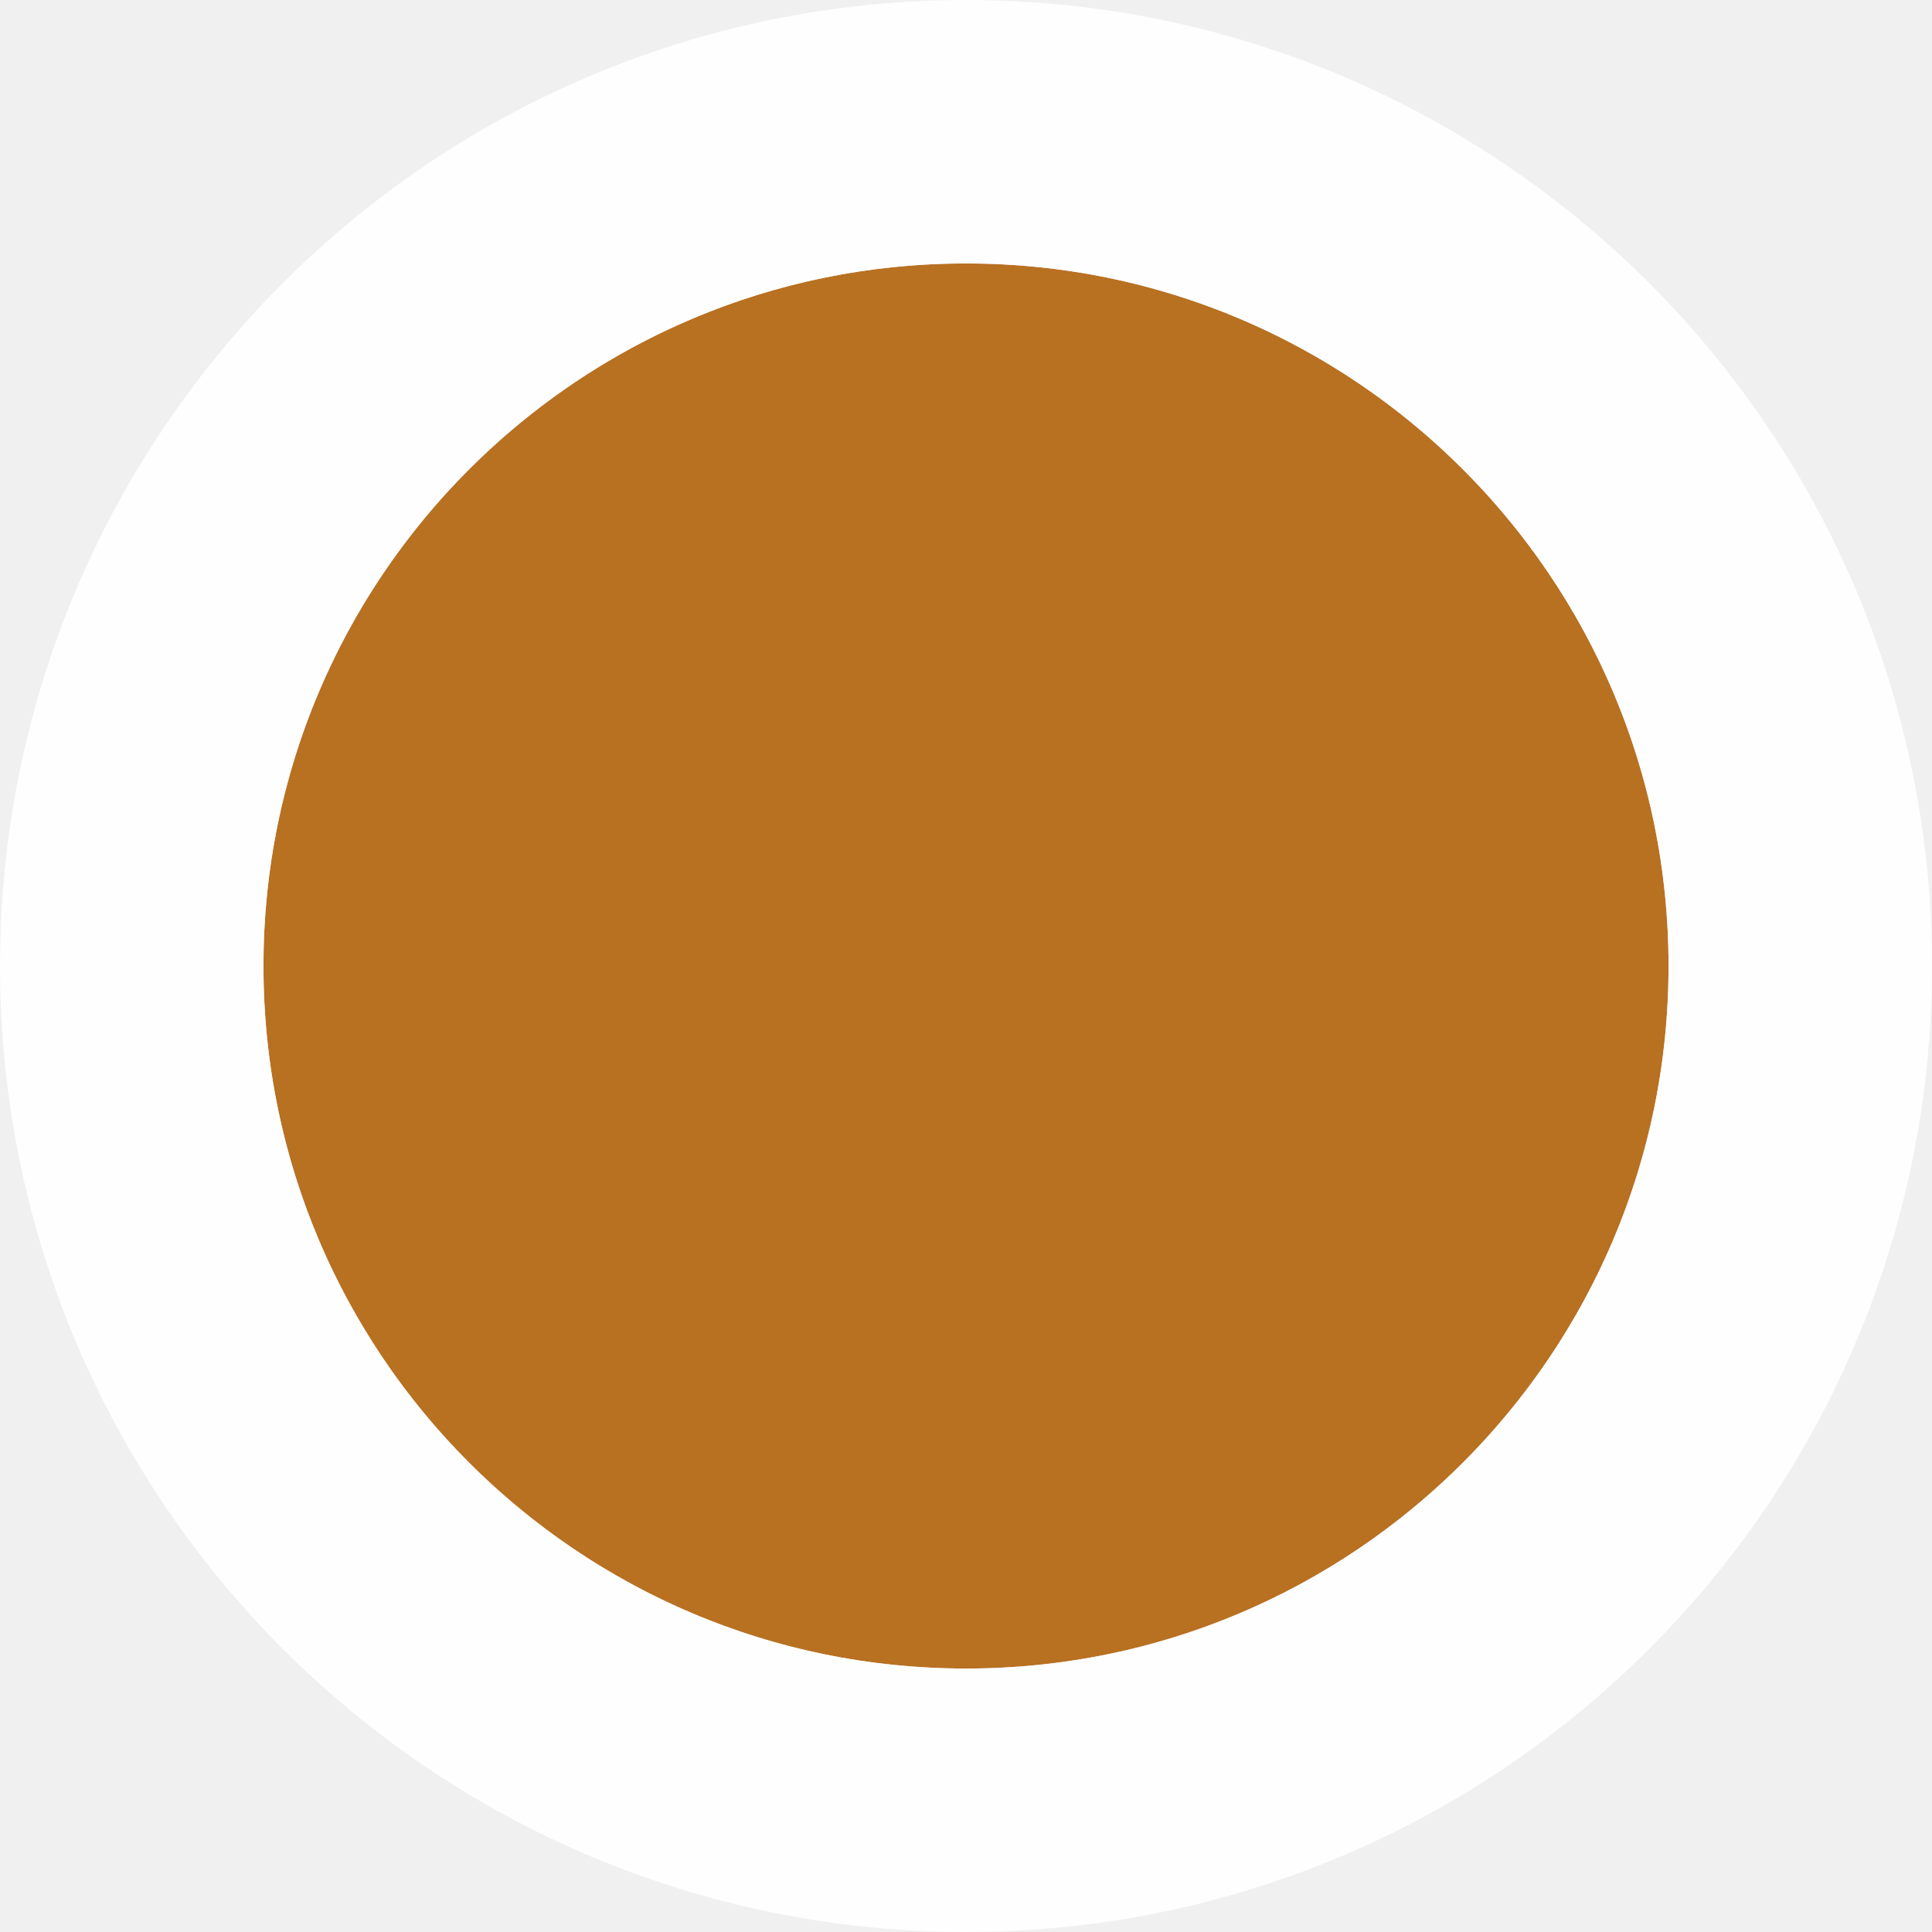
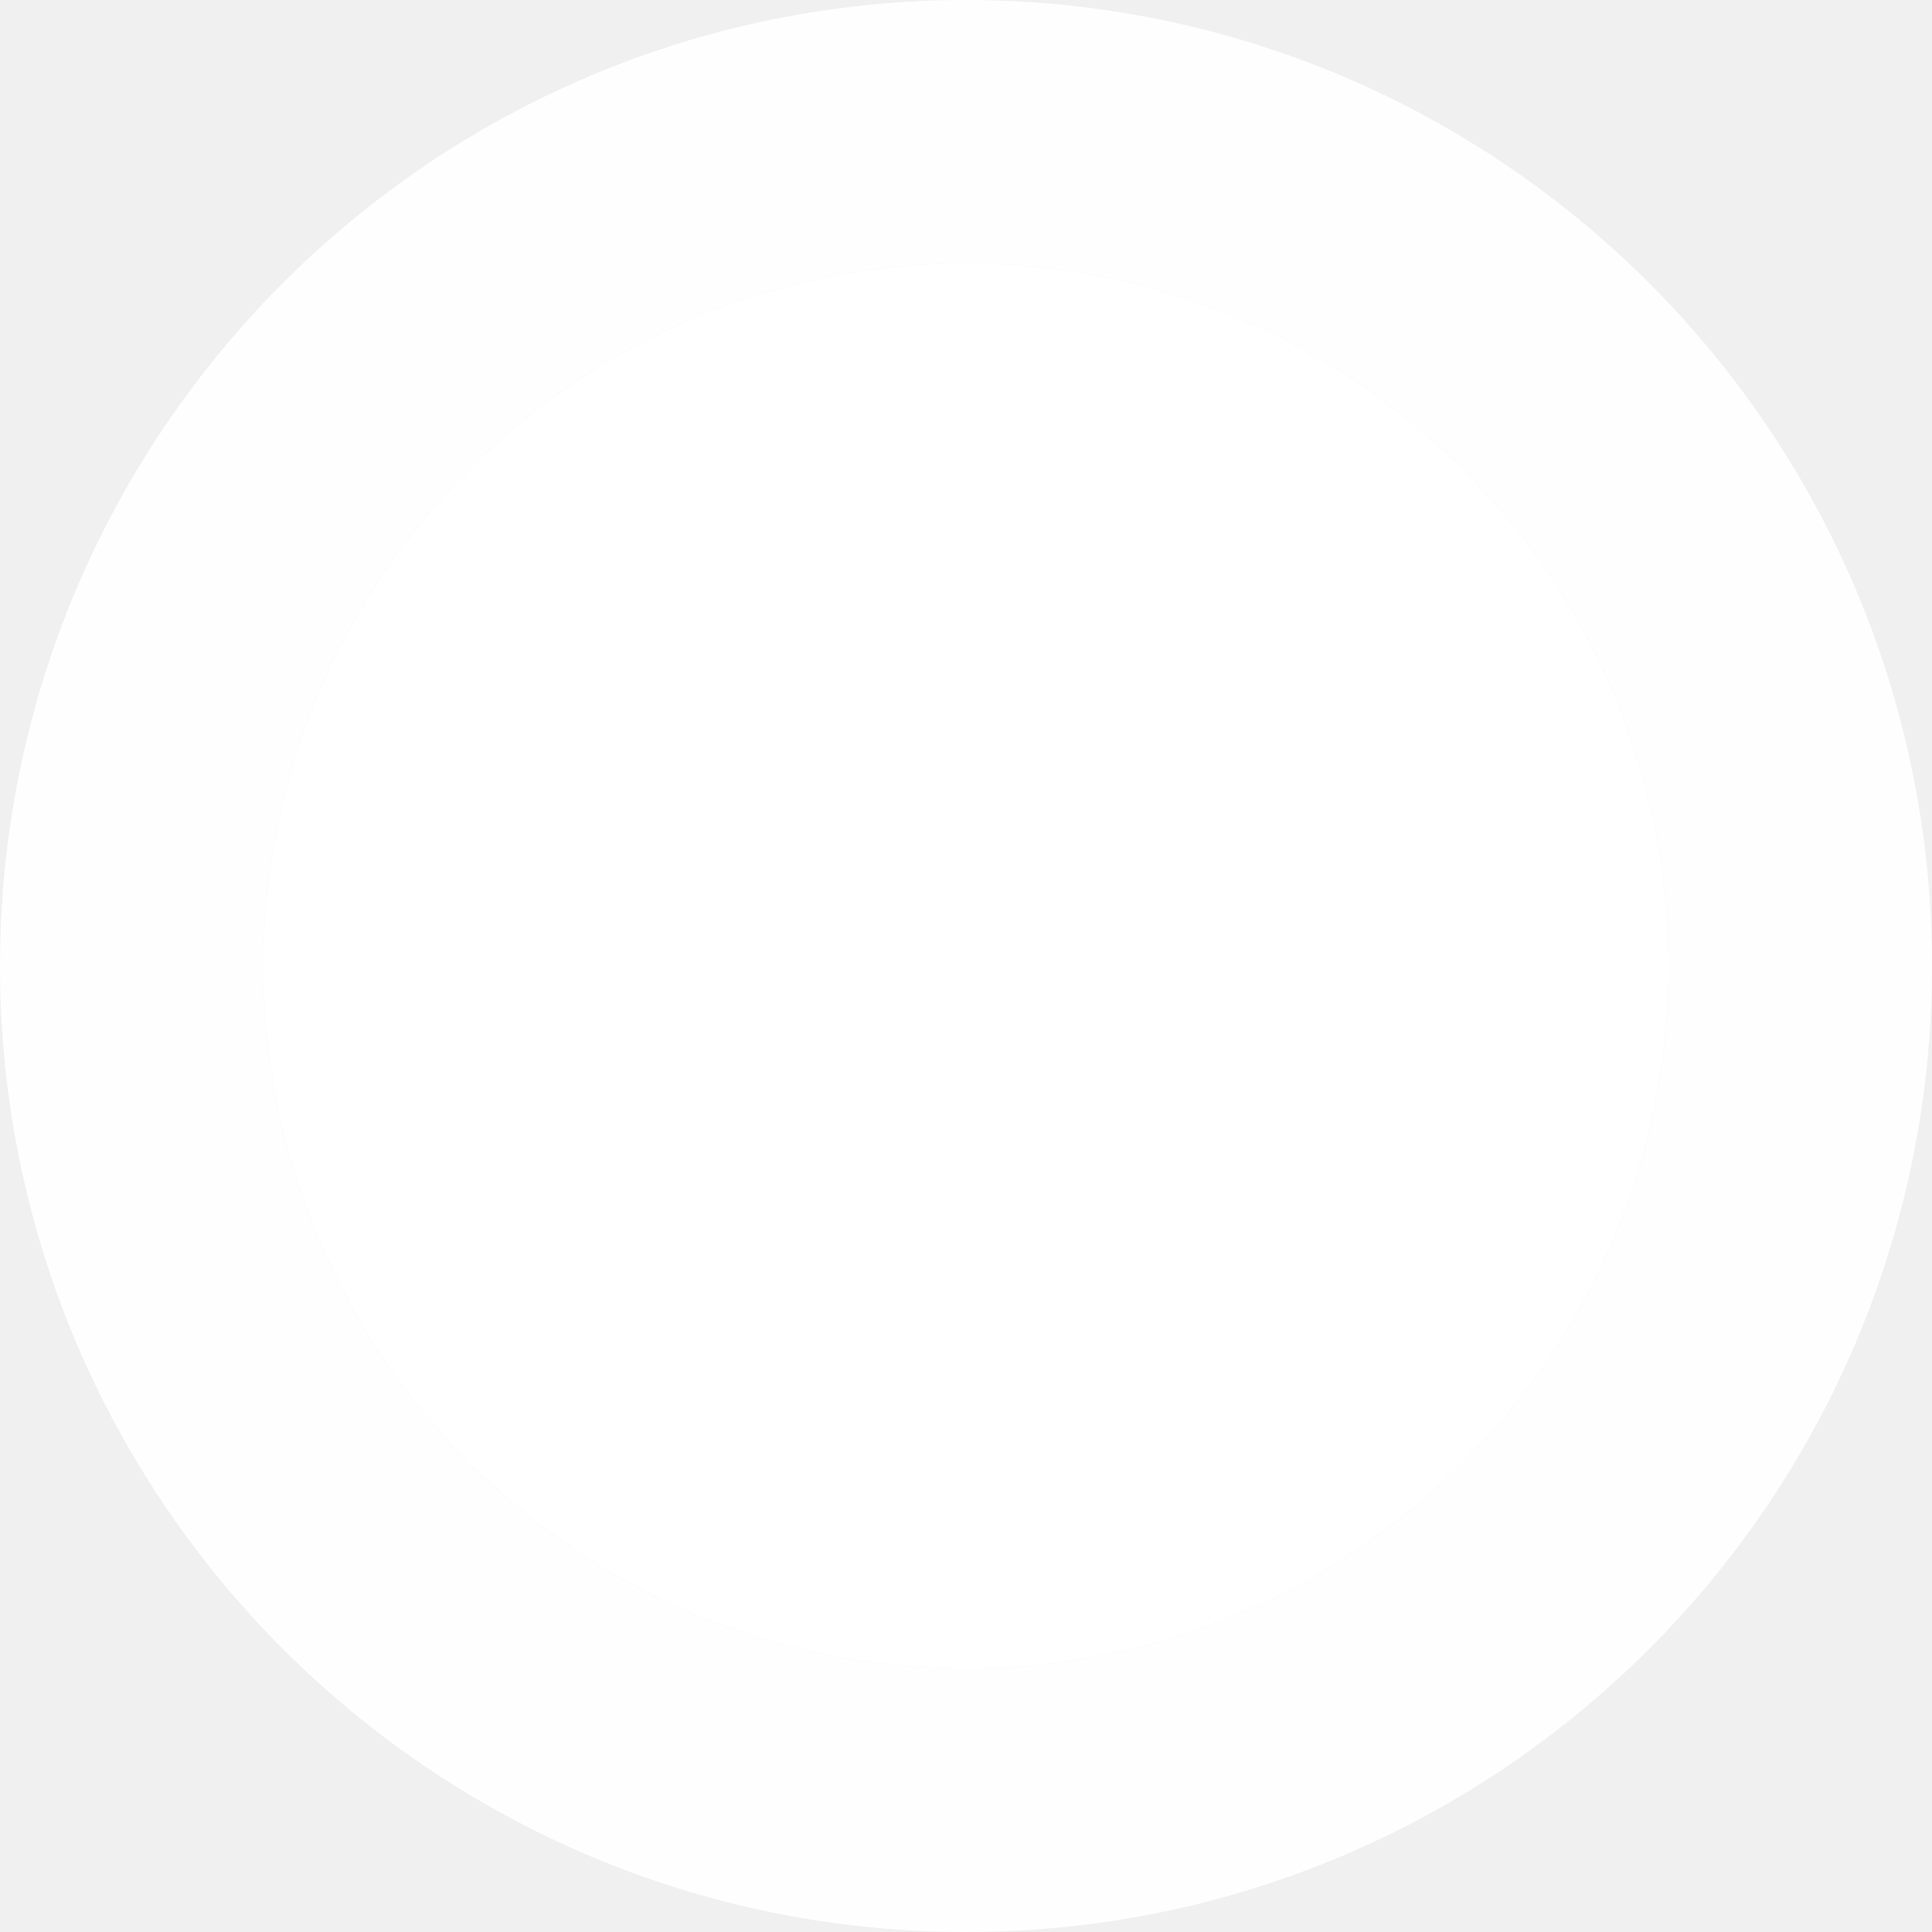
<svg xmlns="http://www.w3.org/2000/svg" preserveAspectRatio="none" overflow="visible" style="display: block;" width="11" height="11" viewBox="0 0 11 11" fill="none">
  <g id="Awake dot">
-     <circle cx="5.5" cy="5.5" r="4" fill="#B87021" />
+     <circle cx="5.5" cy="5.5" r="4" fill="#FFFFFF" />
    <circle cx="5.5" cy="5.5" r="4.75" stroke-width="1.5" stroke="white" stroke-opacity="0.9" />
  </g>
</svg>
